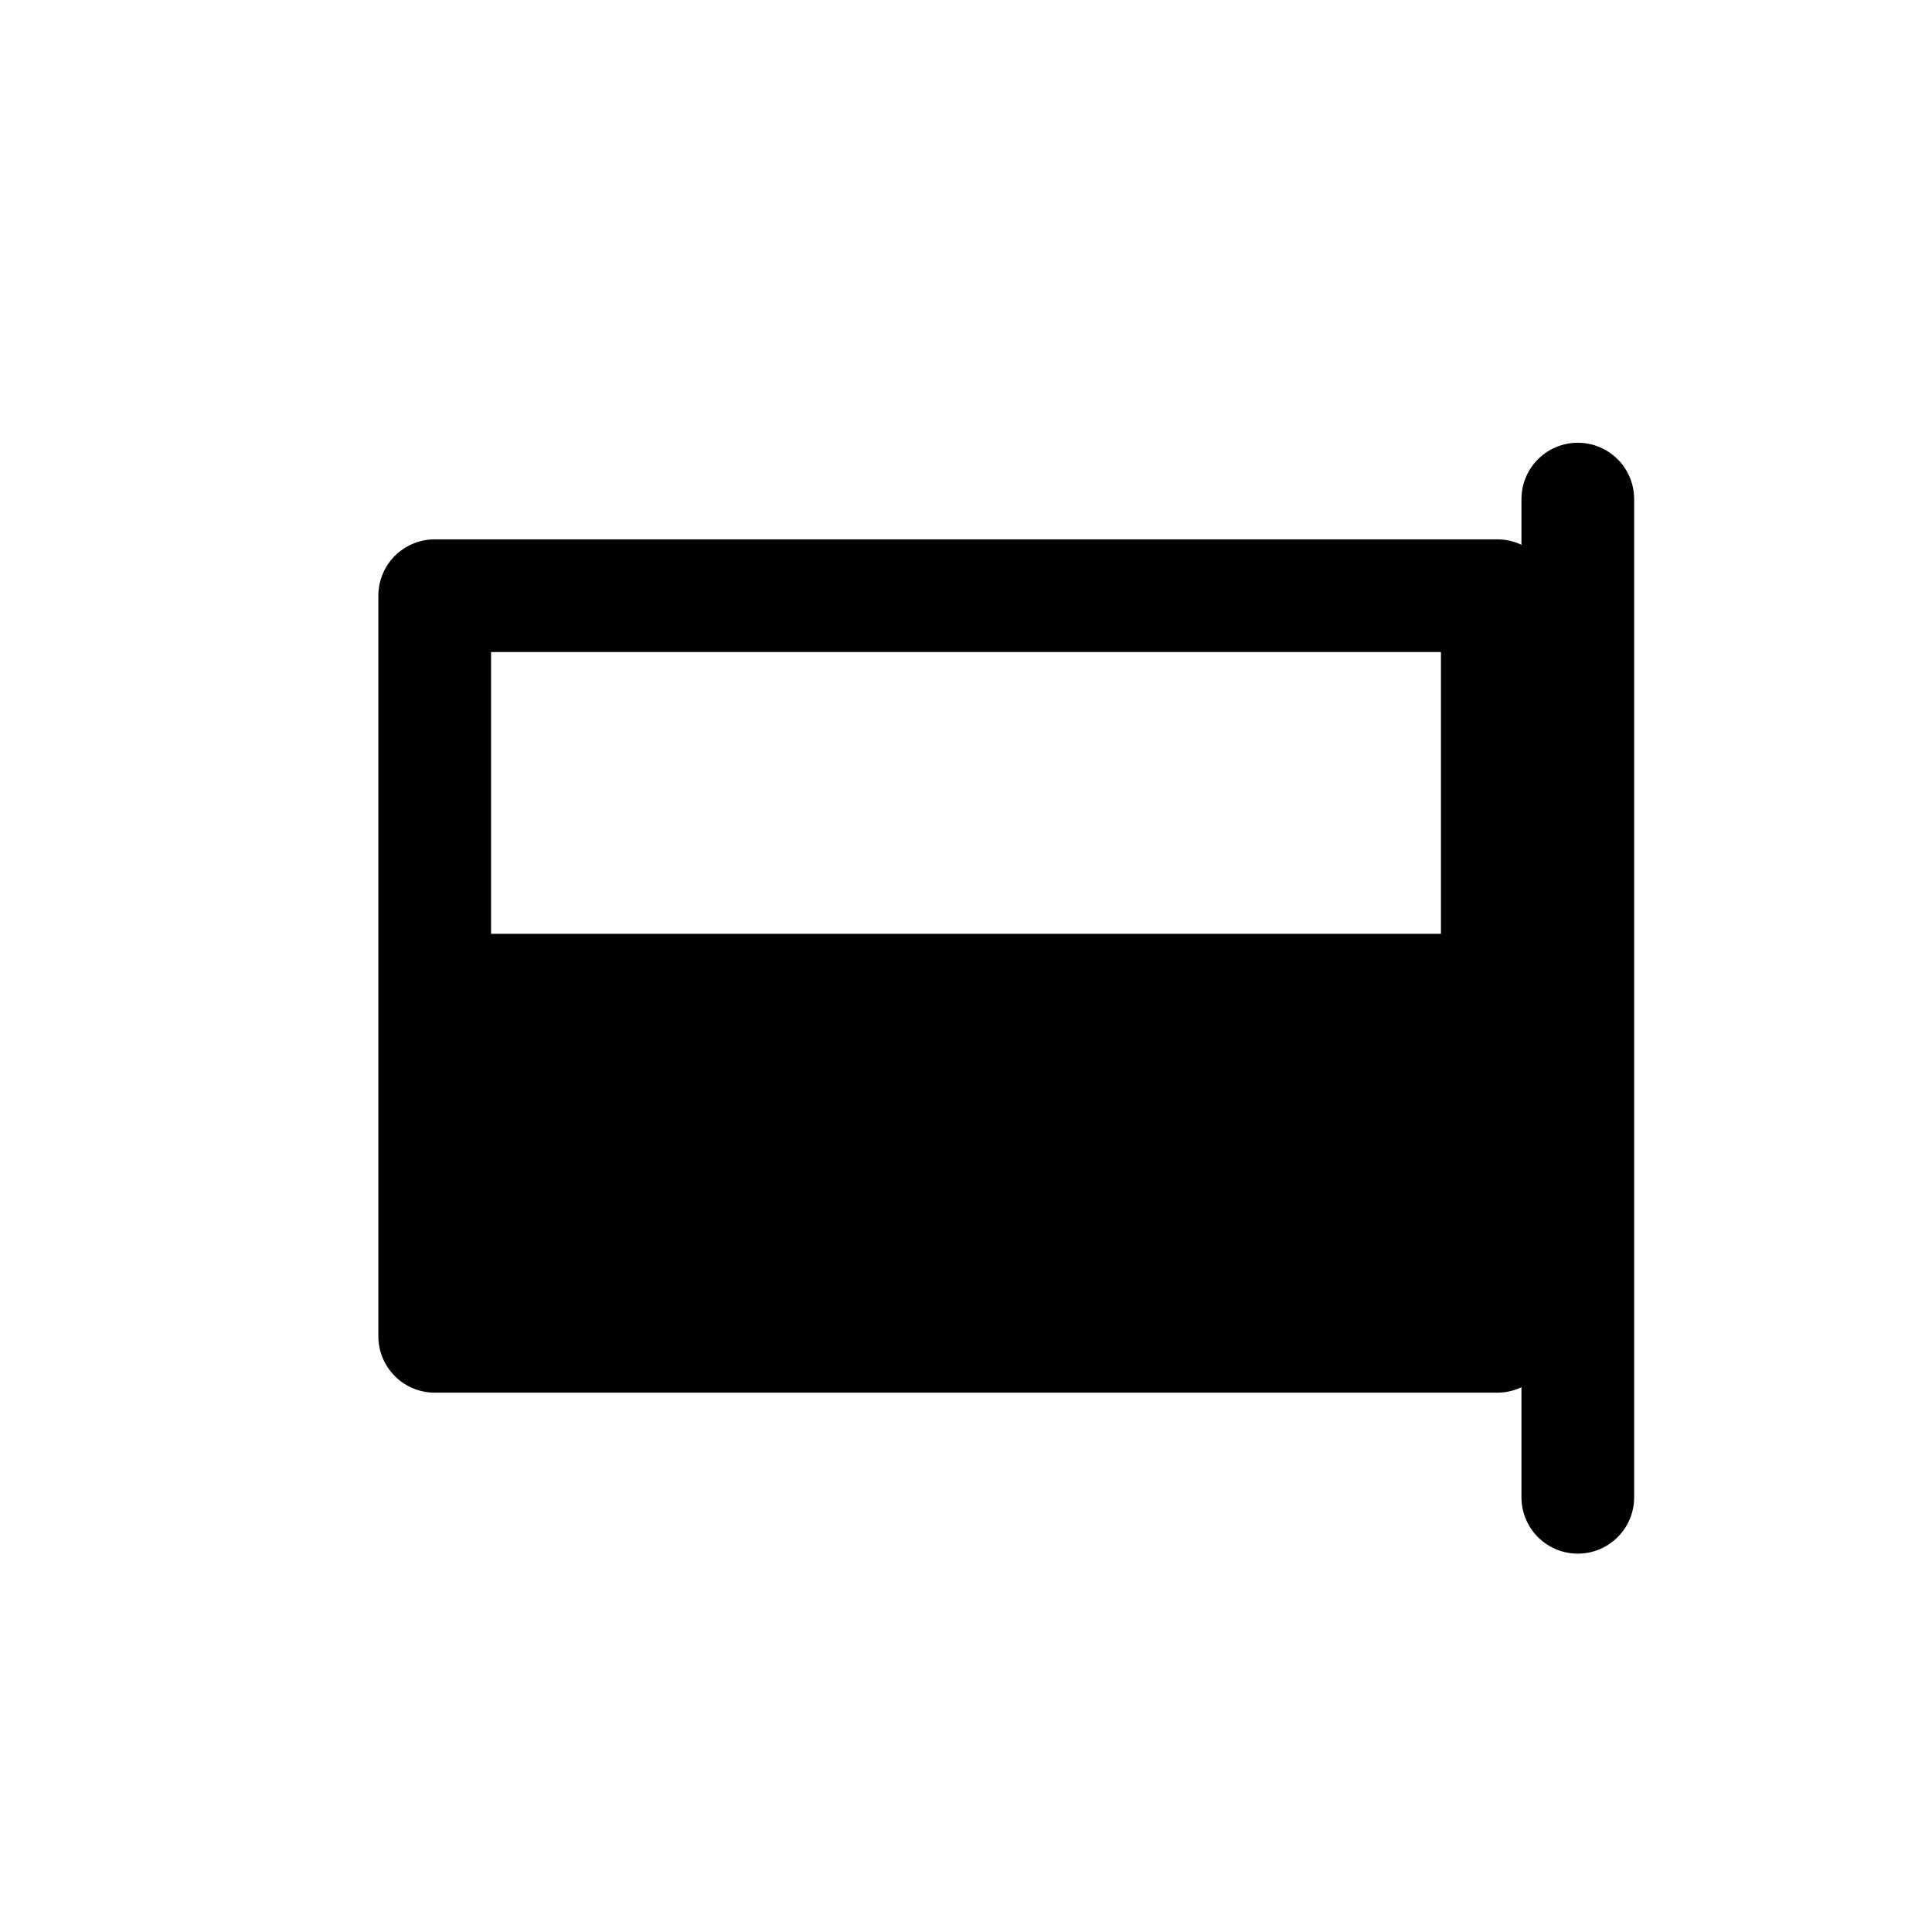
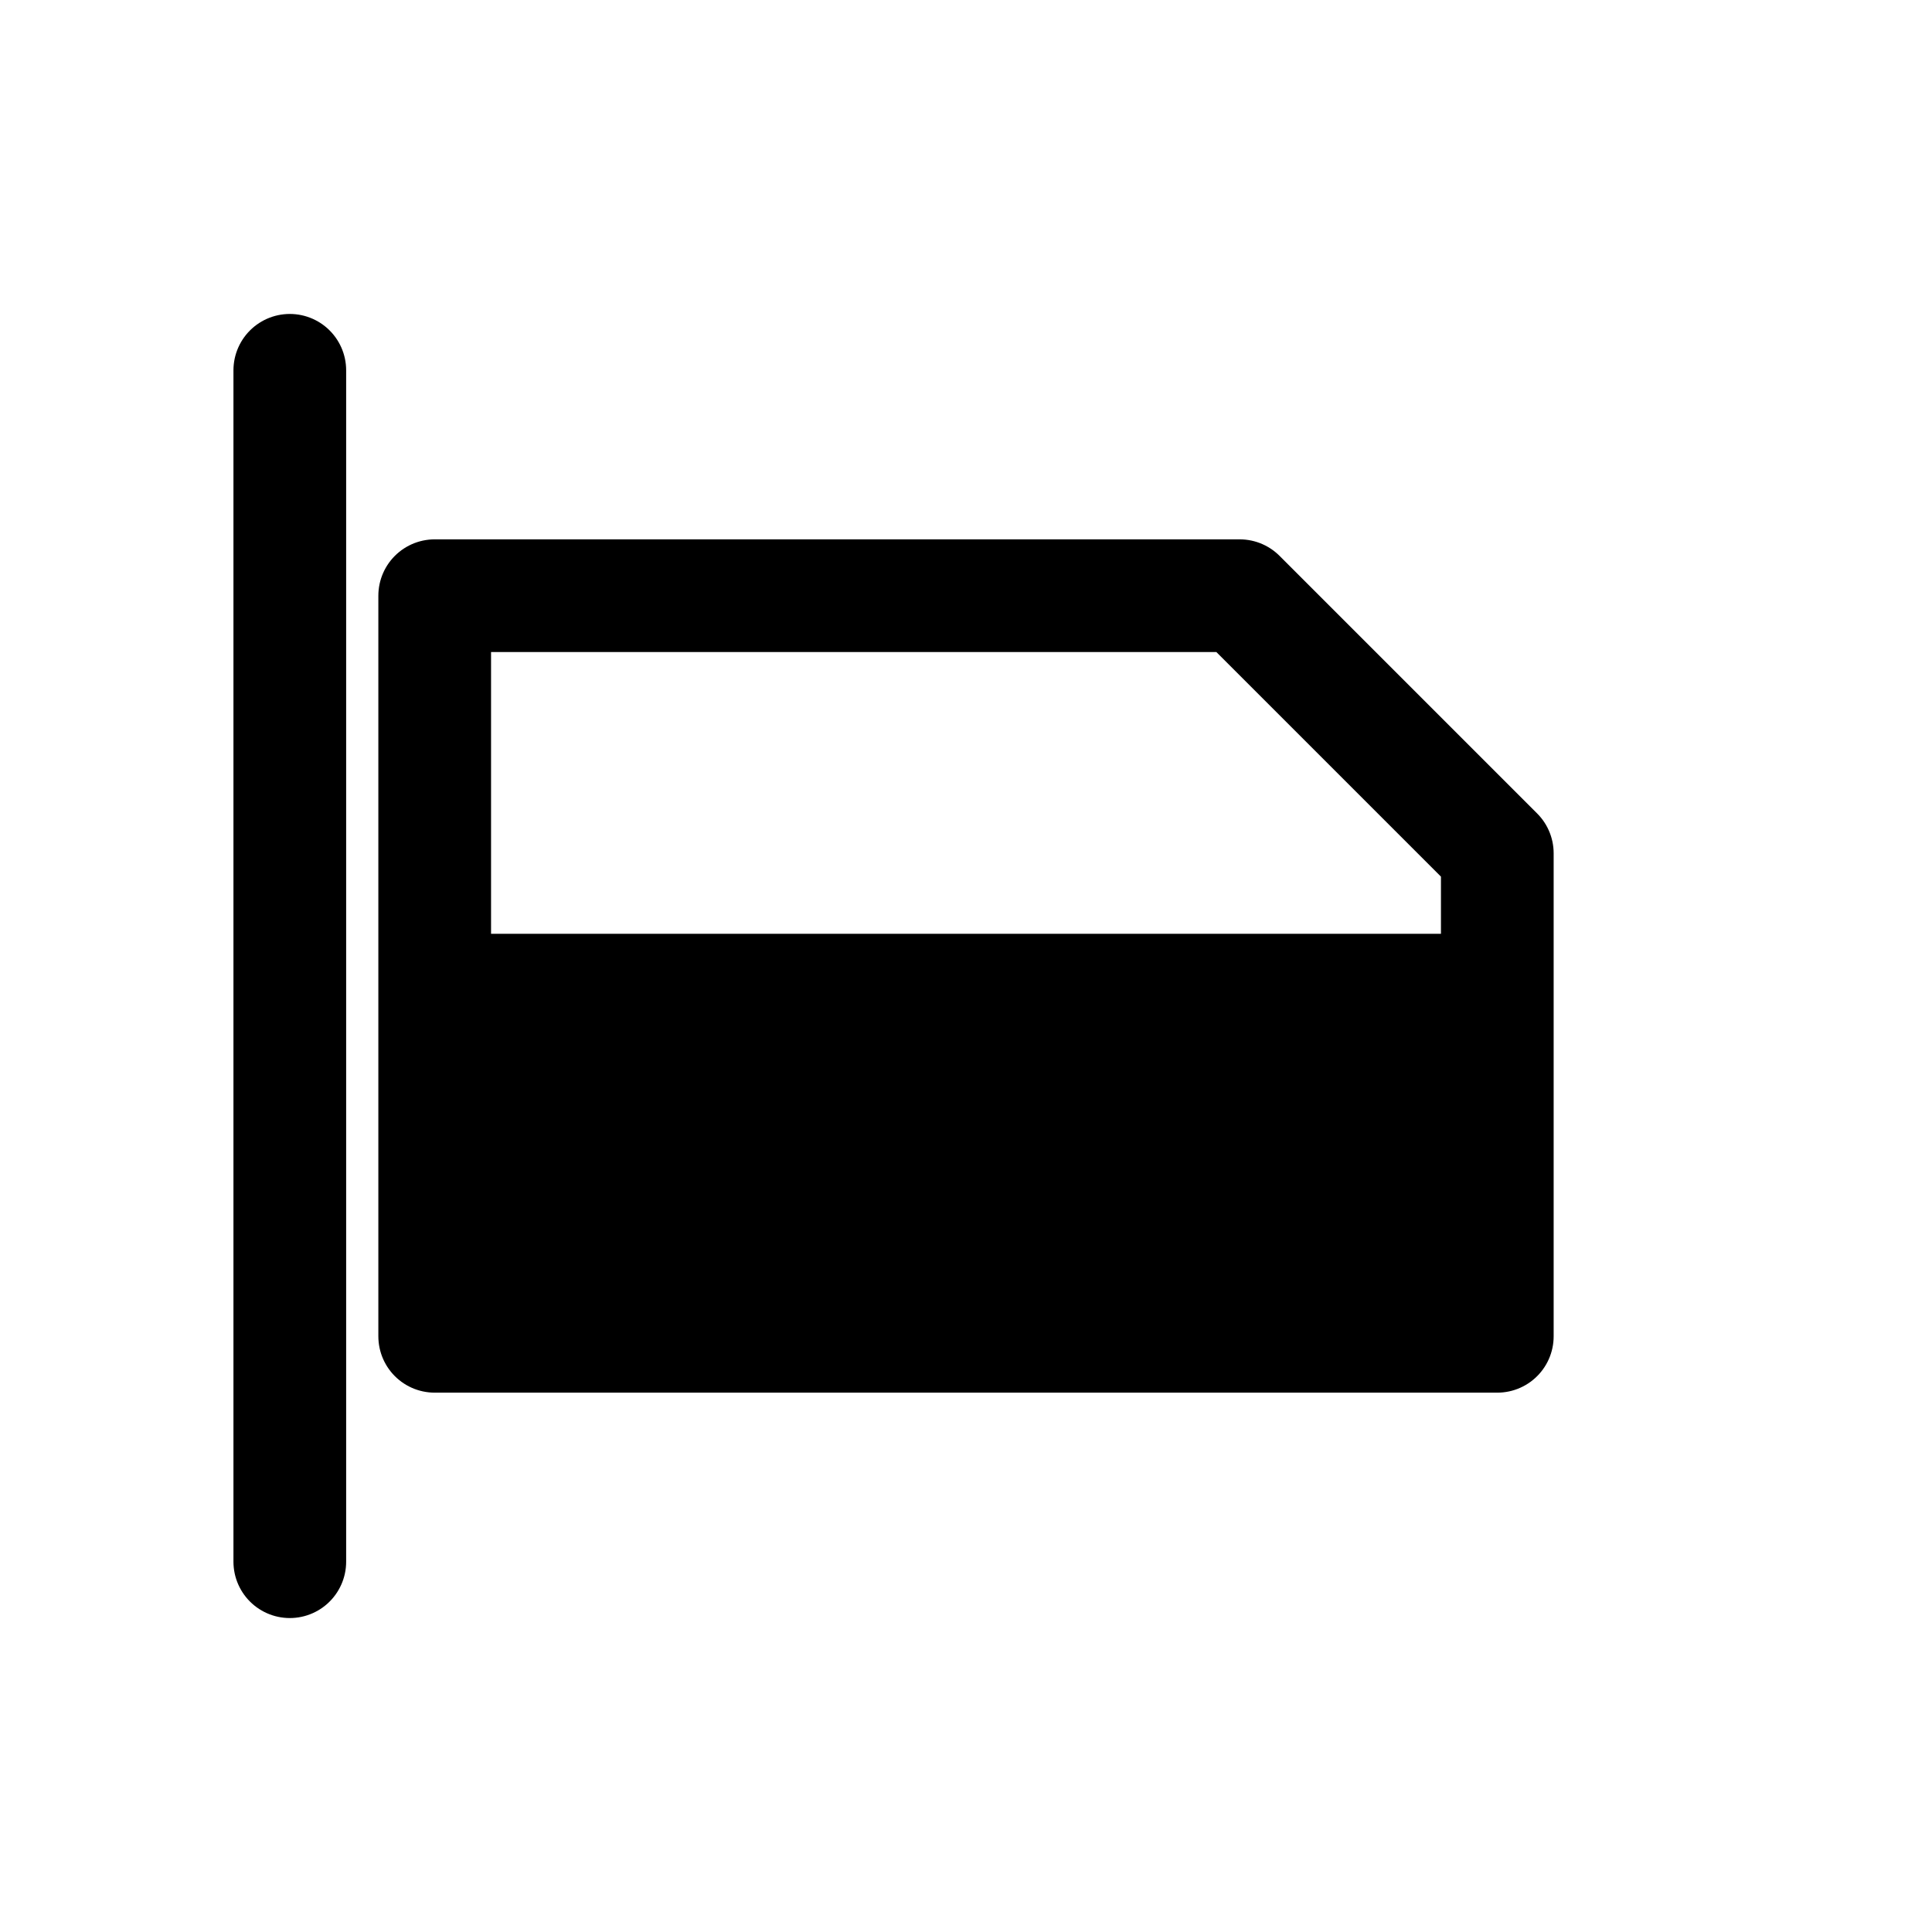
<svg xmlns="http://www.w3.org/2000/svg" viewBox="0 0 24 24" width="24" height="24" fill="none" stroke="currentColor" stroke-width="1.4" stroke-linecap="round" stroke-linejoin="round">
-   <path d="M5.4,7.4L18.6,7.4L18.6,16.6L5.4,16.6Z" />
-   <path d="M19.6,6.2L19.6,18.6" />
+   <path d="M5.4,7.4L15.4,7.4L18.6,10.6L18.6,16.6L5.4,16.6Z" />
+   <path d="M3.6,19.4L3.6,4.6" />
  <path d="M5.4,11.6L18.6,11.6L18.6,16.6L5.4,16.6Z" fill="currentColor" stroke="none" />
</svg>
